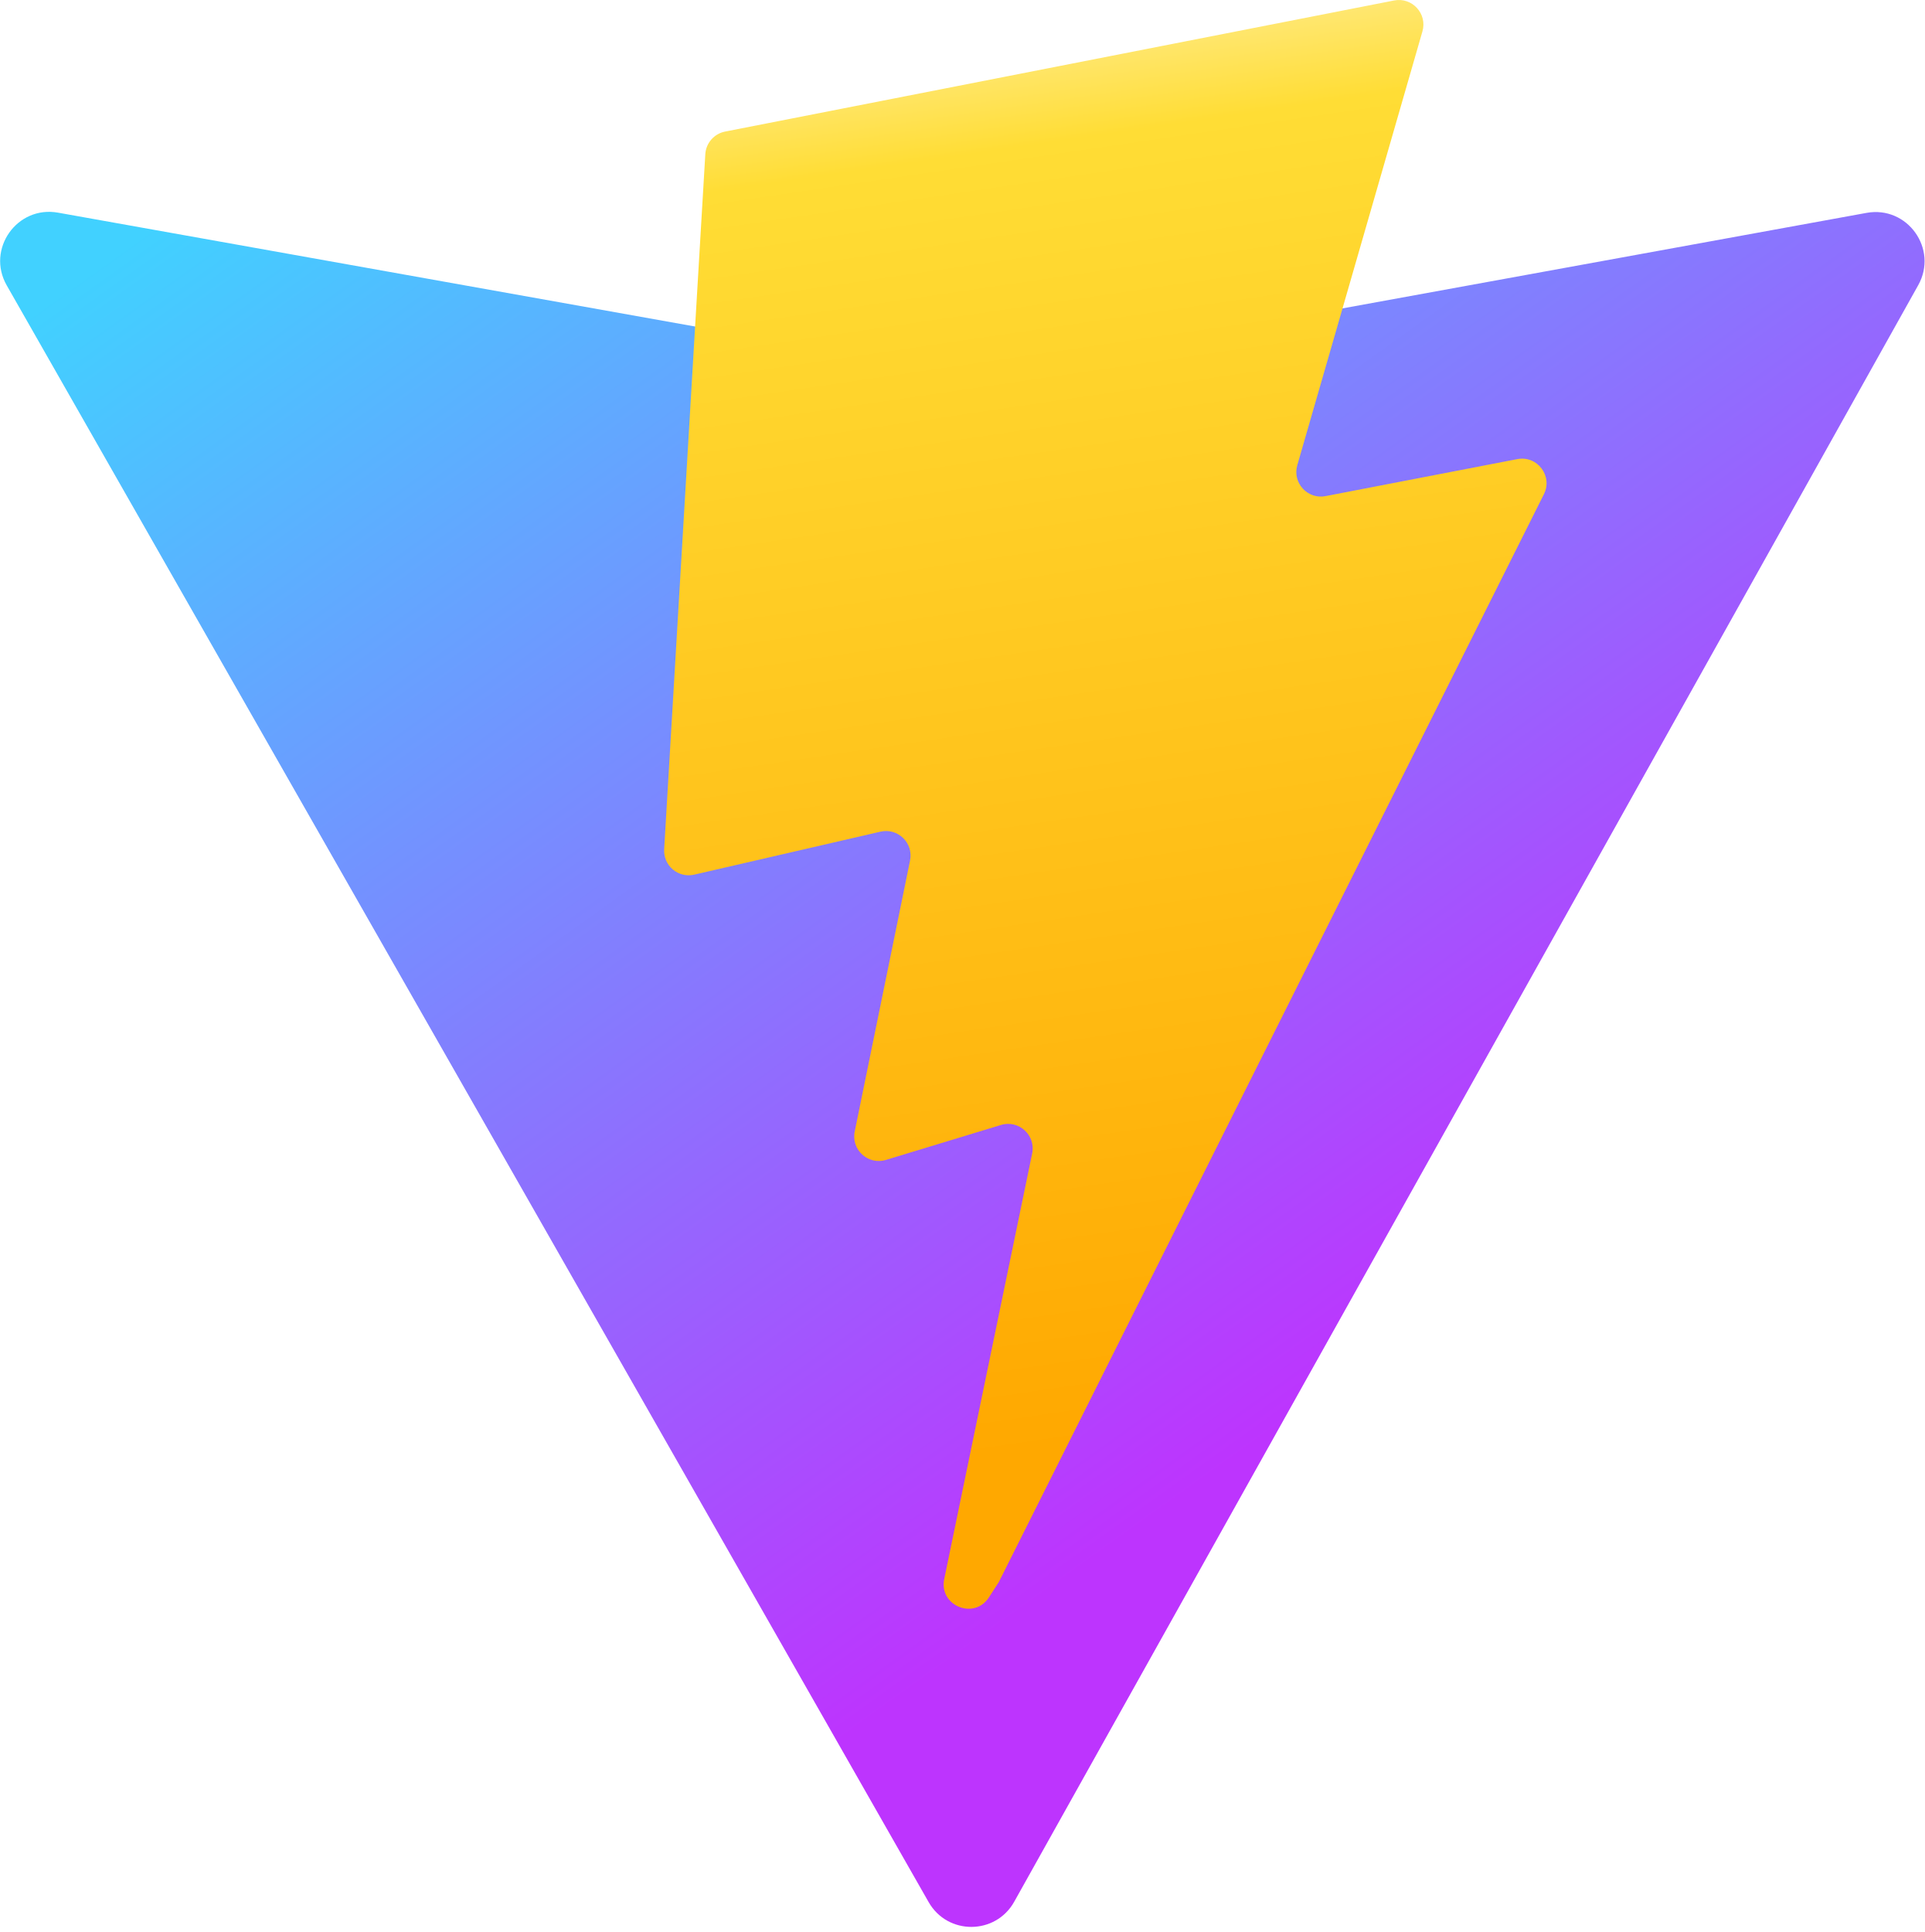
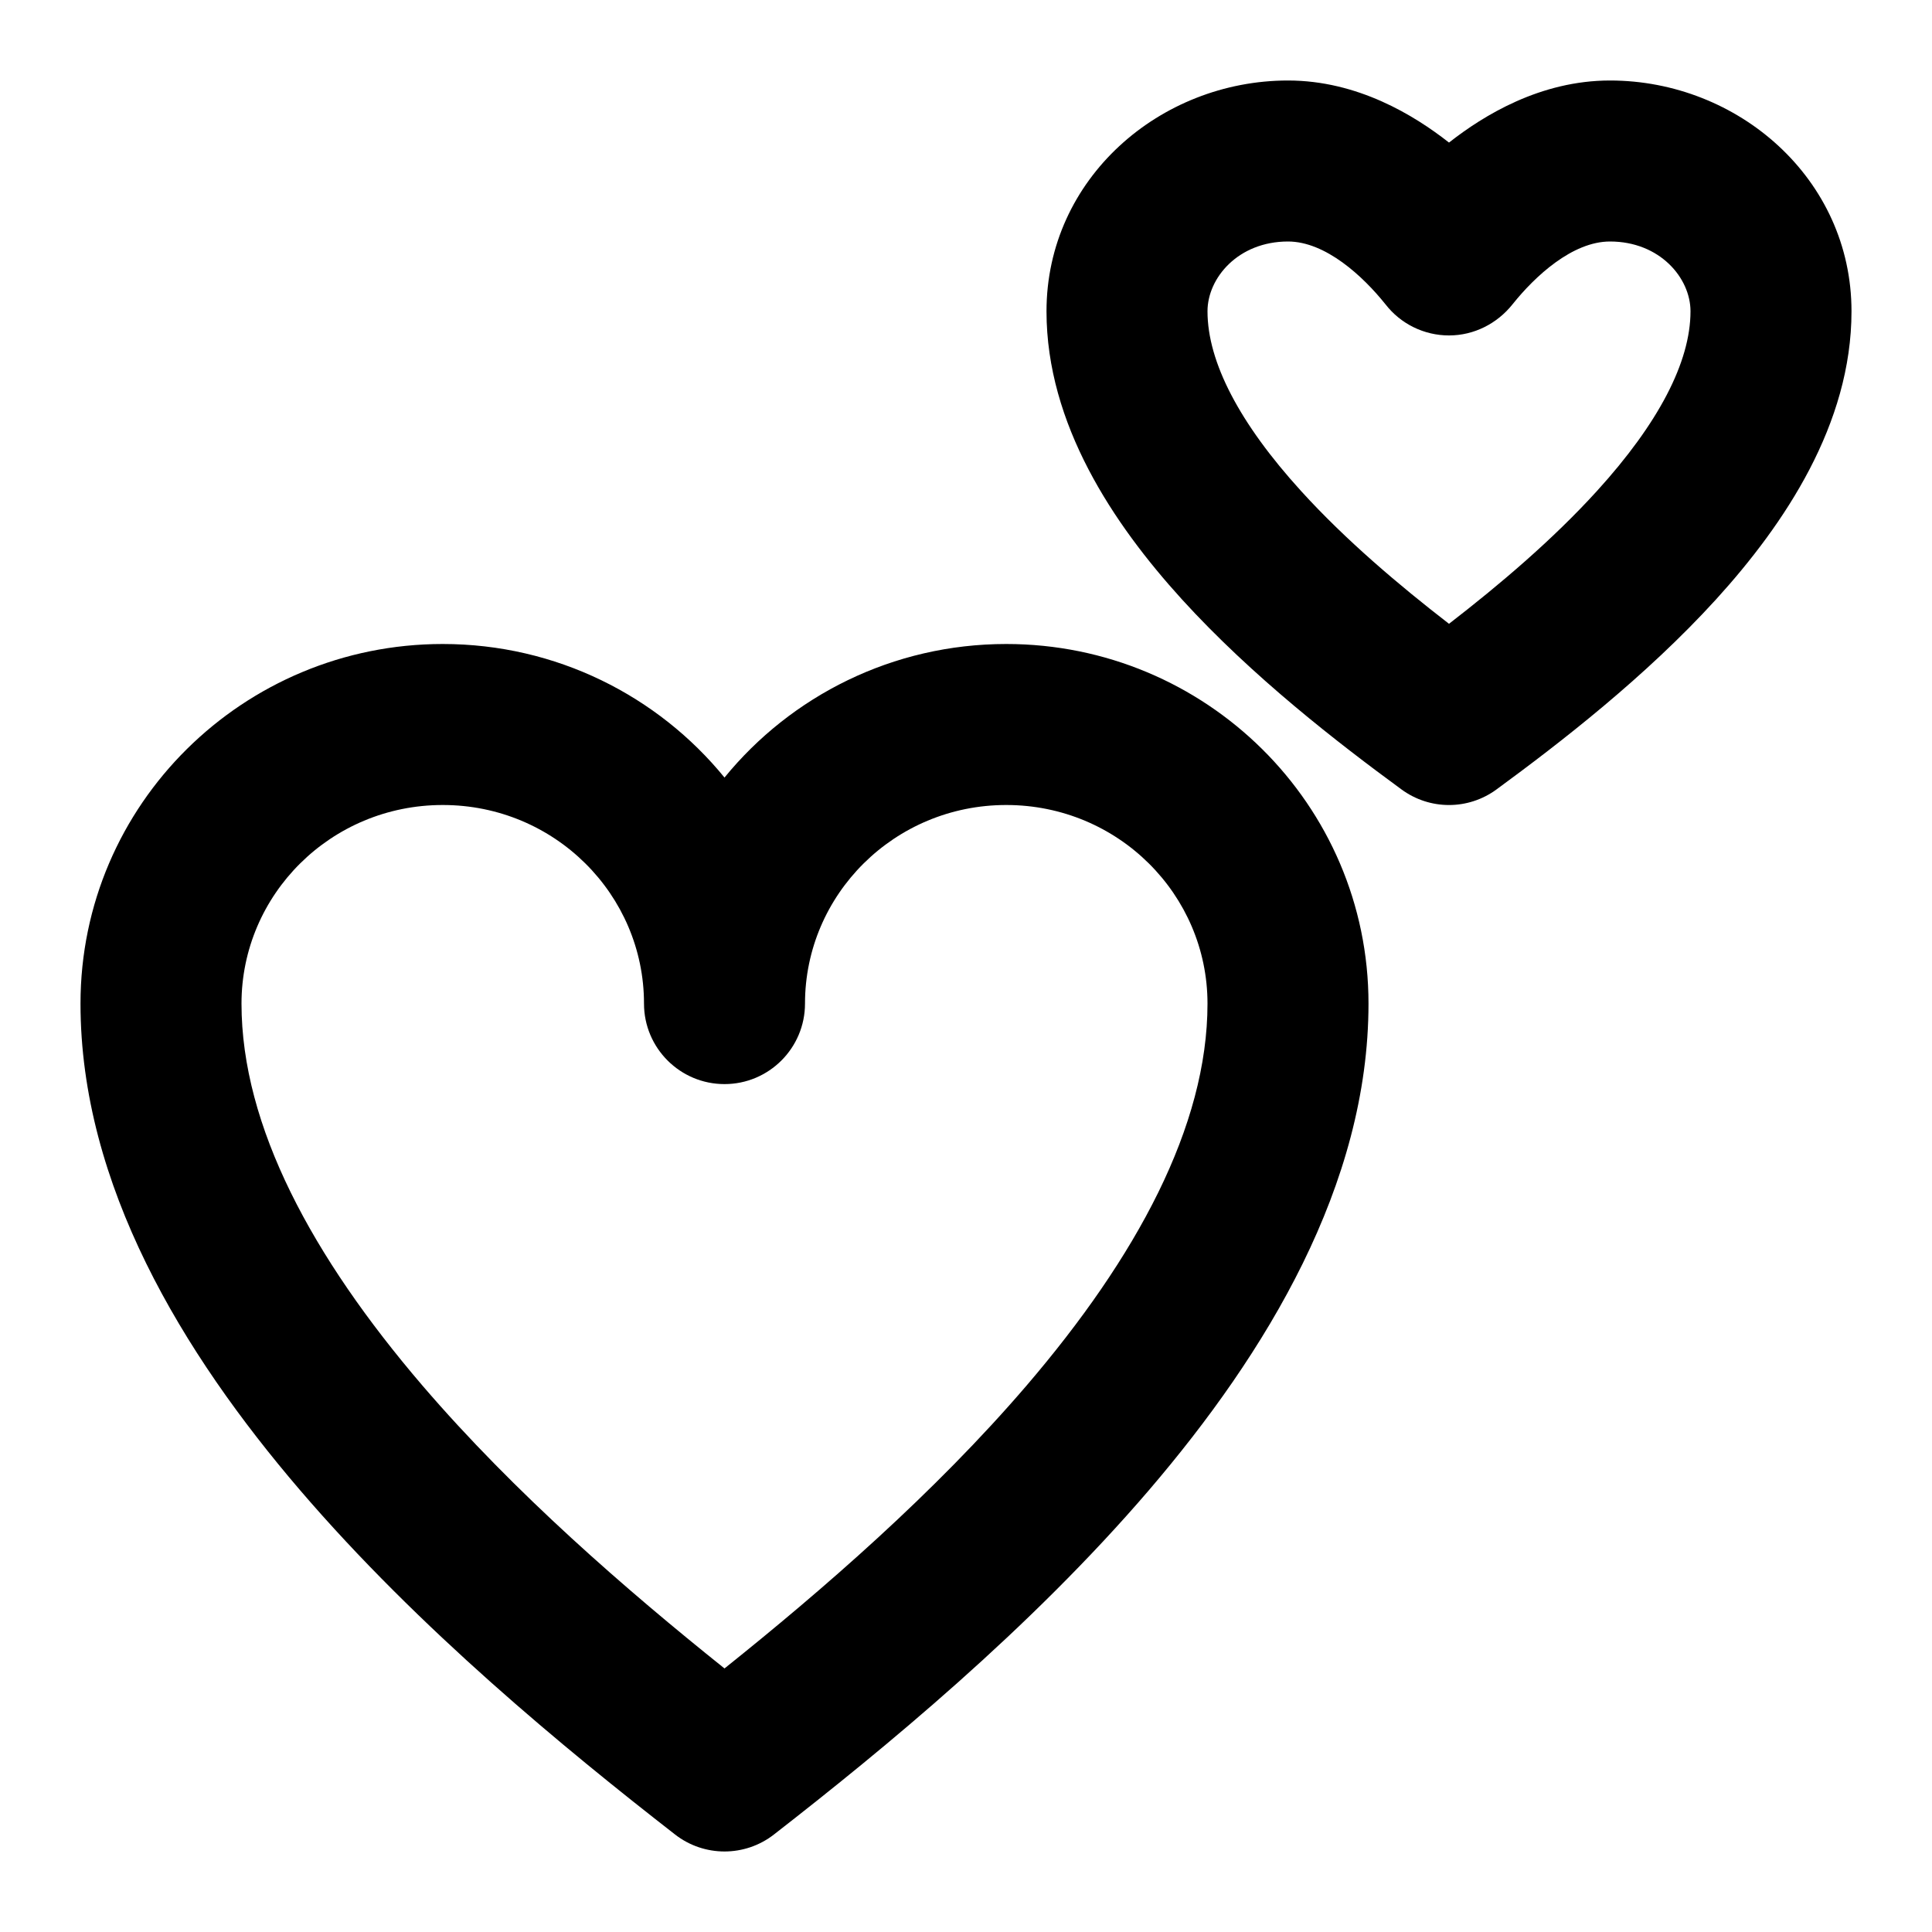
- <svg xmlns="http://www.w3.org/2000/svg" aria-hidden="true" role="img" class="iconify iconify--logos" width="31.88" height="32" preserveAspectRatio="xMidYMid meet" viewBox="0 0 256 257">
-   <defs>
-     <linearGradient id="IconifyId1813088fe1fbc01fb466" x1="-.828%" x2="57.636%" y1="7.652%" y2="78.411%">
-       <stop offset="0%" stop-color="#41D1FF" />
-       <stop offset="100%" stop-color="#BD34FE" />
-     </linearGradient>
-     <linearGradient id="IconifyId1813088fe1fbc01fb467" x1="43.376%" x2="50.316%" y1="2.242%" y2="89.03%">
-       <stop offset="0%" stop-color="#FFEA83" />
-       <stop offset="8.333%" stop-color="#FFDD35" />
-       <stop offset="100%" stop-color="#FFA800" />
-     </linearGradient>
-   </defs>
-   <path fill="url(#IconifyId1813088fe1fbc01fb466)" d="M255.153 37.938L134.897 252.976c-2.483 4.44-8.862 4.466-11.382.048L.875 37.958c-2.746-4.814 1.371-10.646 6.827-9.67l120.385 21.517a6.537 6.537 0 0 0 2.322-.004l117.867-21.483c5.438-.991 9.574 4.796 6.877 9.62Z" />
-   <path fill="url(#IconifyId1813088fe1fbc01fb467)" d="M185.432.063L96.44 17.501a3.268 3.268 0 0 0-2.634 3.014l-5.474 92.456a3.268 3.268 0 0 0 3.997 3.378l24.777-5.718c2.318-.535 4.413 1.507 3.936 3.838l-7.361 36.047c-.495 2.426 1.782 4.5 4.151 3.78l15.304-4.649c2.372-.72 4.652 1.36 4.15 3.788l-11.698 56.621c-.732 3.542 3.979 5.473 5.943 2.437l1.313-2.028l72.516-144.72c1.215-2.423-.88-5.186-3.54-4.672l-25.505 4.922c-2.396.462-4.435-1.77-3.759-4.114l16.646-57.705c.677-2.35-1.37-4.583-3.769-4.113Z" />
+ <svg xmlns="http://www.w3.org/2000/svg" width="800px" height="800px" viewBox="0 0 24 24" fill="none">
+   <path fill-rule="evenodd" clip-rule="evenodd" d="M16 1C16.863 1 17.567 1.431 18 1.771C18.433 1.431 19.137 1 20 1C21.591 1 23 2.22 23 3.867C23 5.268 22.171 6.507 21.319 7.444C20.441 8.409 19.373 9.233 18.591 9.806C18.239 10.065 17.761 10.065 17.409 9.806C16.627 9.233 15.559 8.409 14.681 7.444C13.829 6.507 13 5.268 13 3.867C13 2.22 14.409 1 16 1ZM16 3C15.382 3 15 3.452 15 3.867C15 4.498 15.399 5.26 16.161 6.098C16.715 6.708 17.38 7.27 18 7.749C18.62 7.27 19.285 6.708 19.839 6.098C20.601 5.26 21 4.498 21 3.867C21 3.452 20.618 3 20 3C19.532 3 19.067 3.433 18.791 3.778C18.599 4.02 18.311 4.167 18 4.167C17.691 4.167 17.399 4.024 17.21 3.779L17.209 3.778C16.932 3.432 16.467 3 16 3ZM3 12.467C3 11.113 4.11 10 5.5 10C6.89 10 8 11.113 8 12.467C8 13.019 8.448 13.467 9 13.467C9.552 13.467 10 13.019 10 12.467C10 11.113 11.11 10 12.5 10C13.89 10 15 11.113 15 12.467C15 13.991 14.118 15.617 12.754 17.21C11.608 18.547 10.216 19.753 9 20.726C7.784 19.753 6.392 18.547 5.246 17.21C3.882 15.617 3 13.991 3 12.467ZM5.5 8C6.91 8 8.174 8.646 9 9.659C9.826 8.646 11.09 8 12.5 8C14.976 8 17 9.991 17 12.467C17 14.718 15.732 16.807 14.273 18.511C12.792 20.239 10.976 21.729 9.614 22.789C9.253 23.07 8.747 23.07 8.386 22.789C7.024 21.729 5.208 20.239 3.727 18.511C2.267 16.807 1 14.718 1 12.467C1 9.991 3.024 8 5.5 8Z" fill="#000000" />
</svg>
